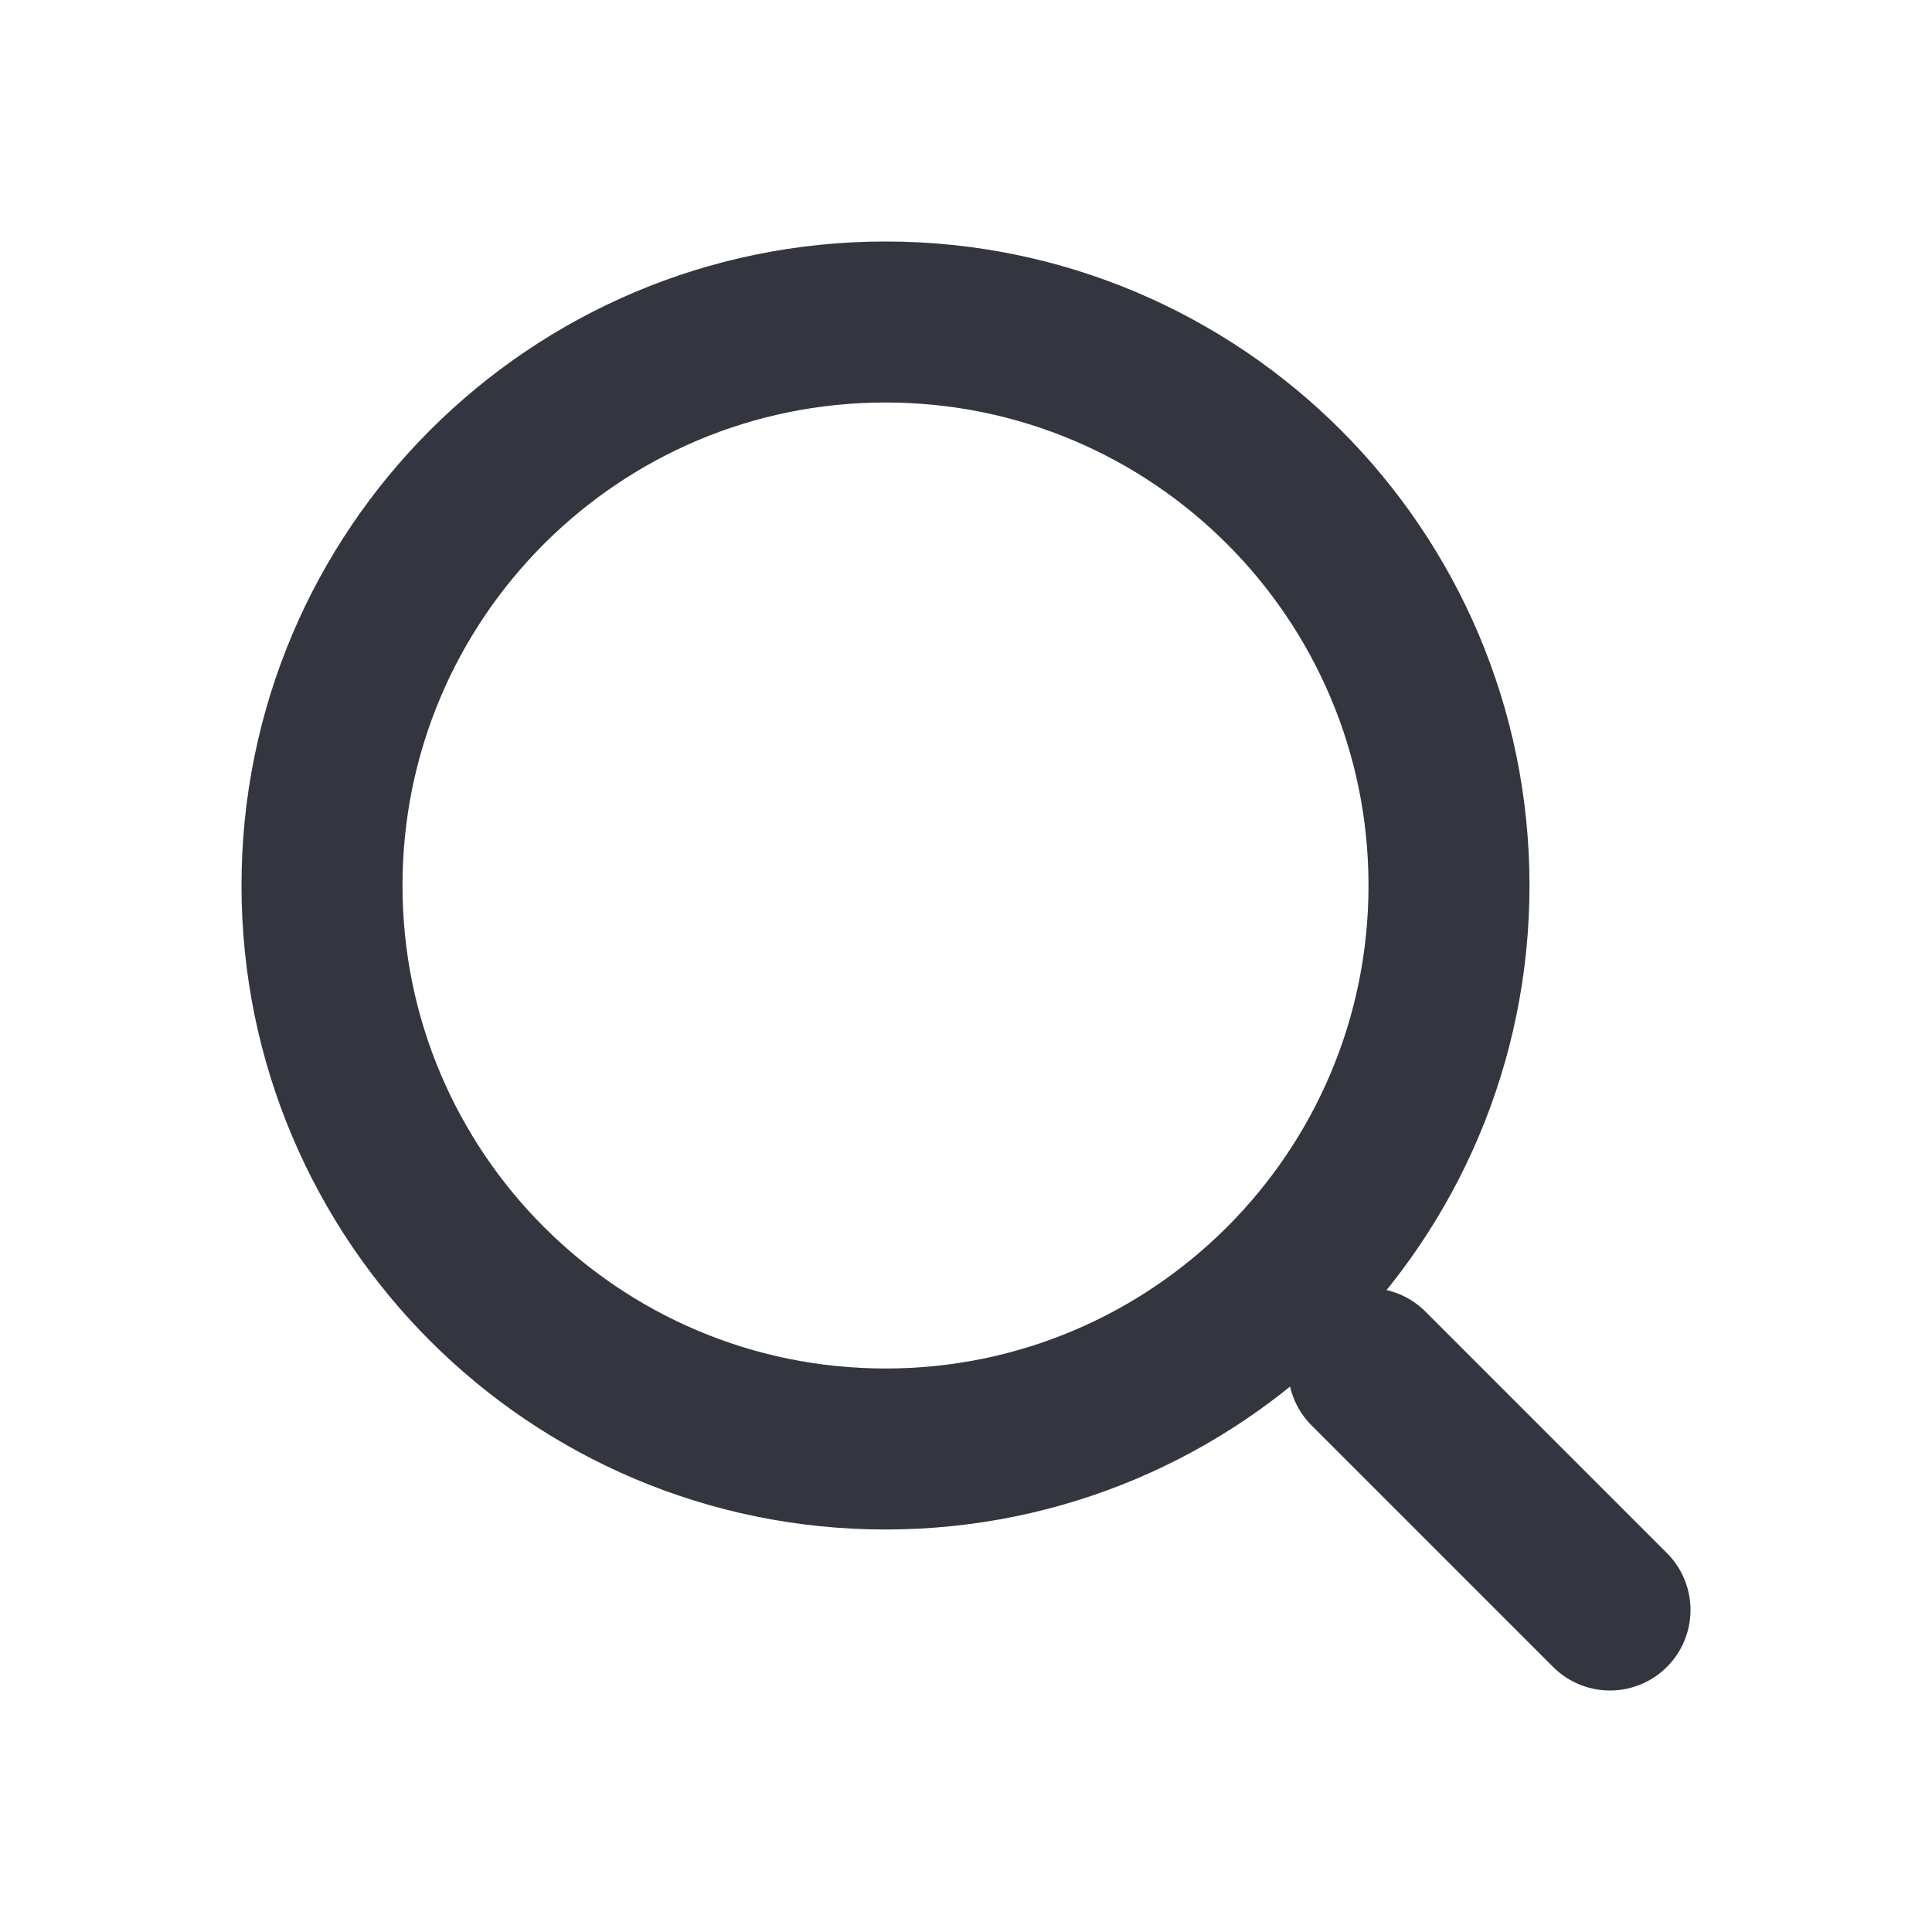
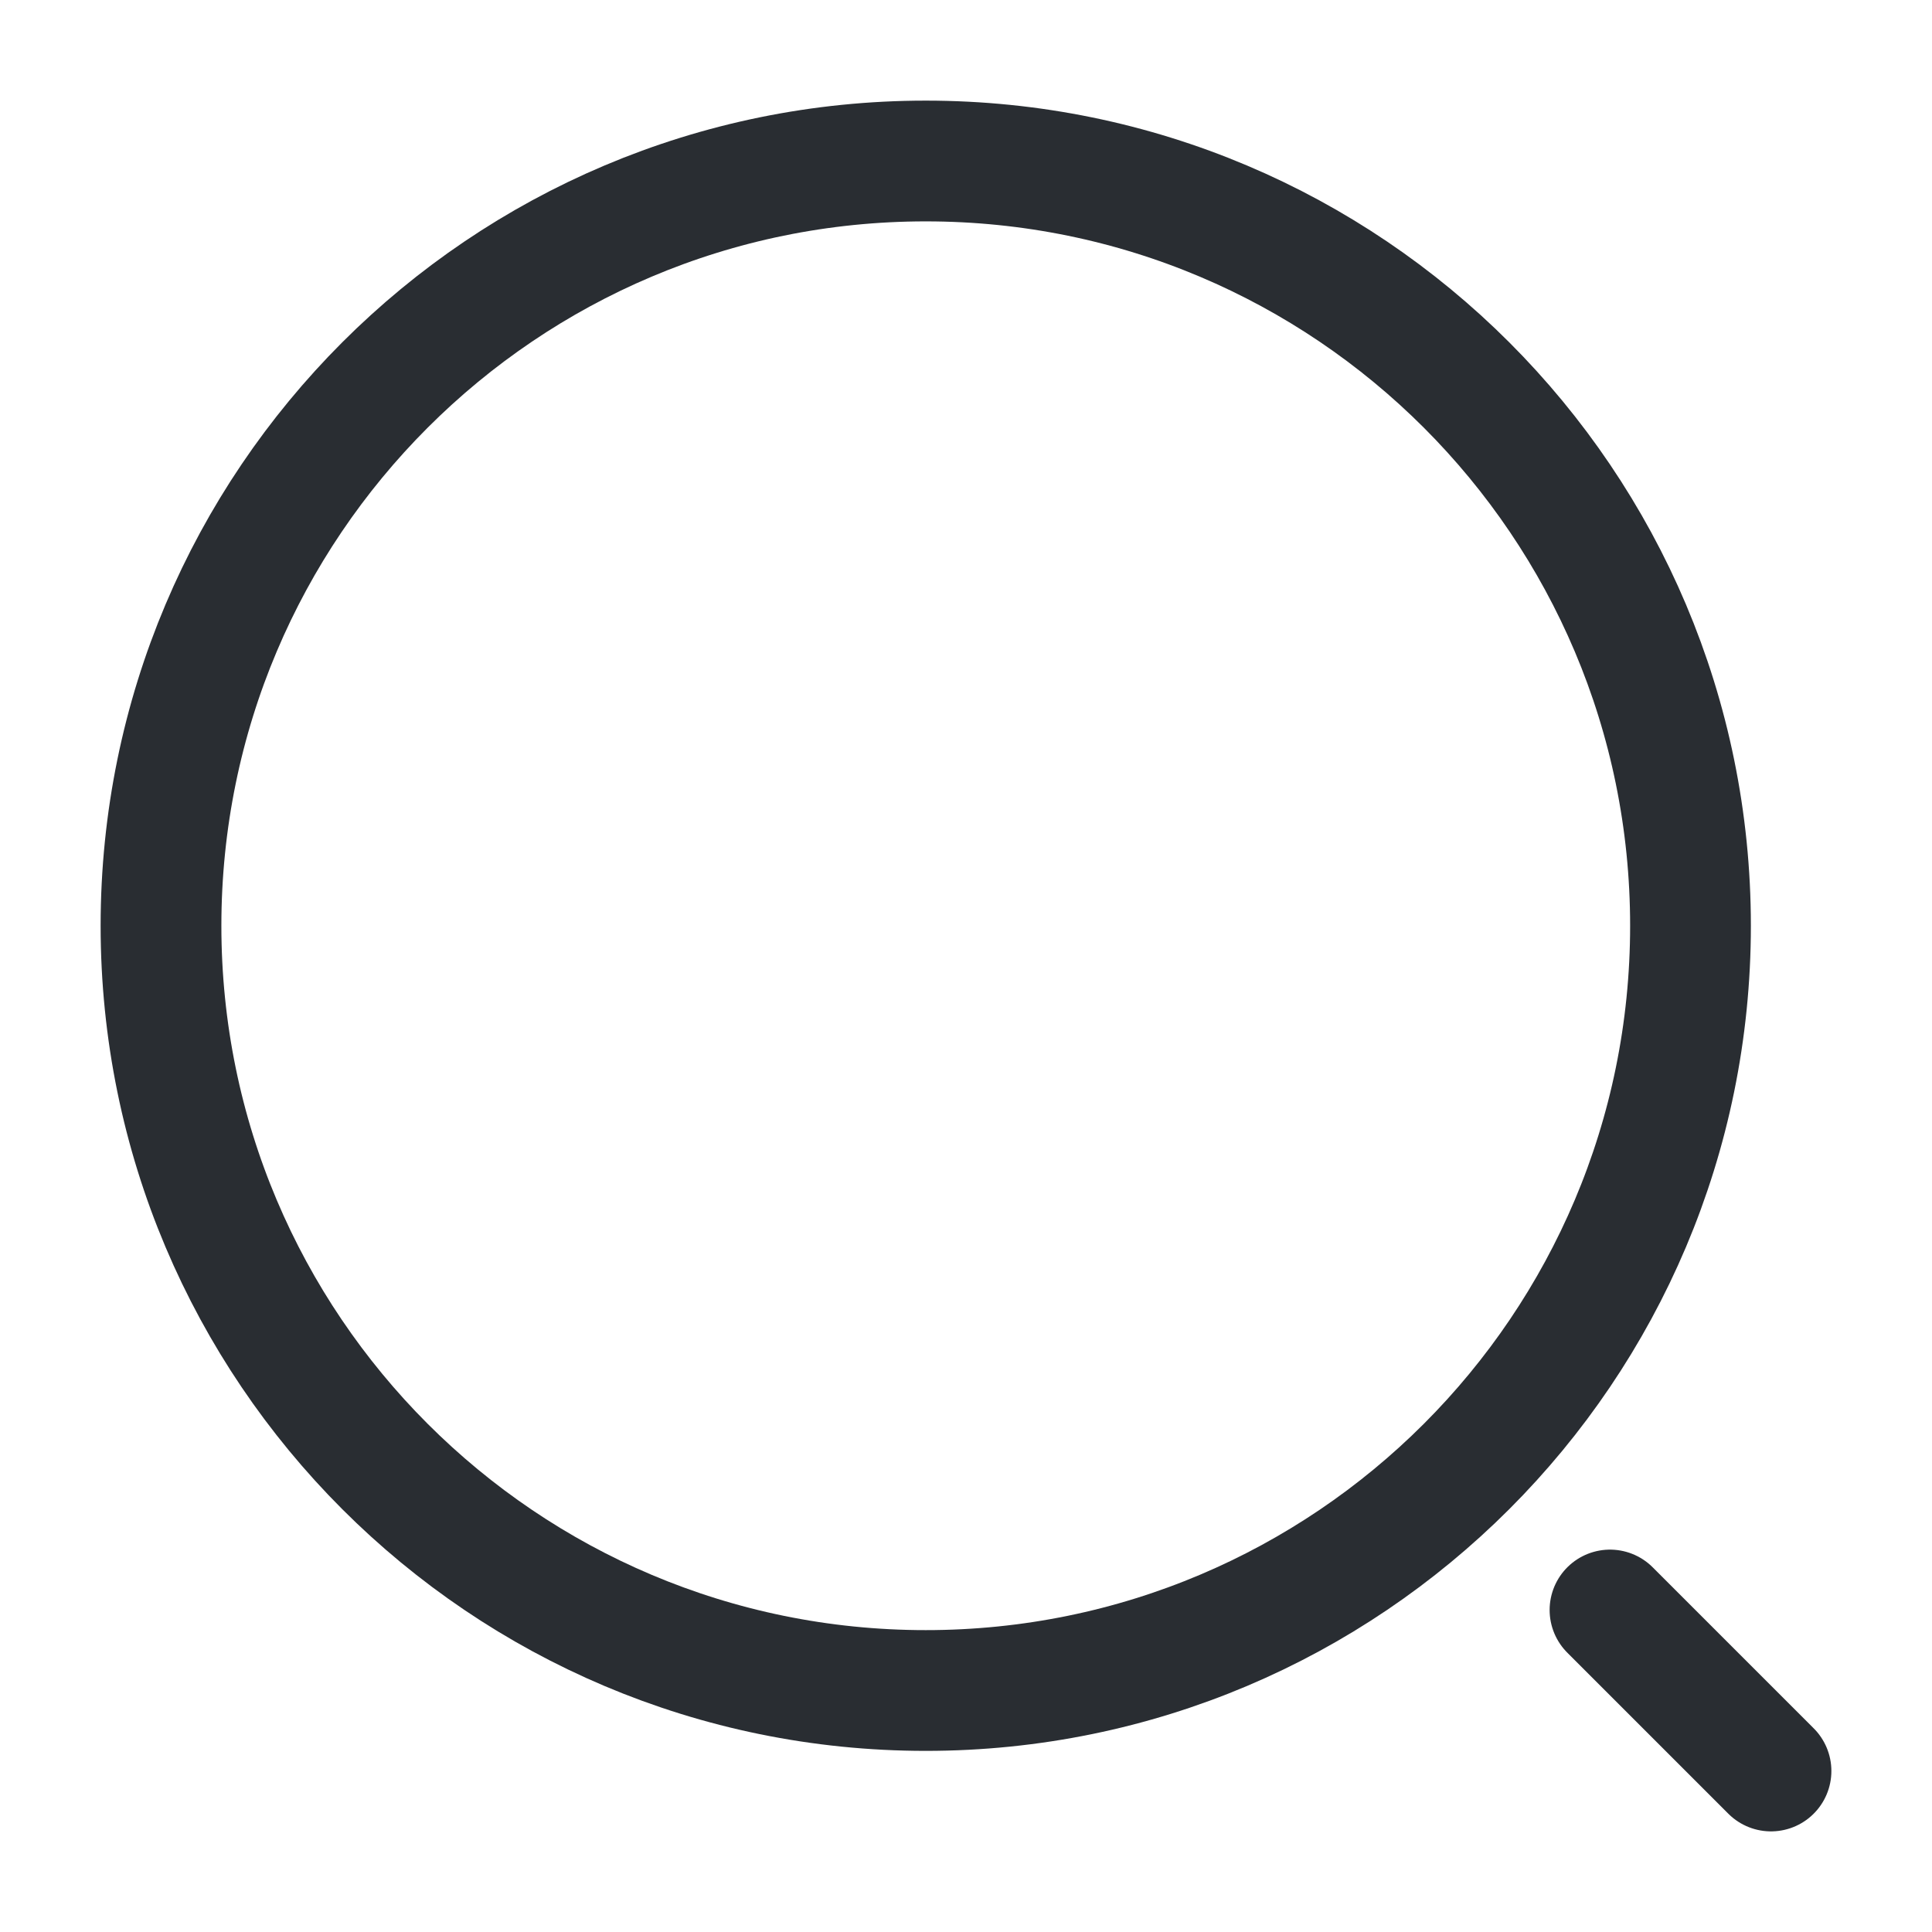
<svg xmlns="http://www.w3.org/2000/svg" width="24" height="24" viewBox="0 0 24 24" fill="none">
-   <circle cx="11" cy="11" r="7" stroke="#33363F" stroke-width="2" />
-   <path d="M20 20L17 17" stroke="#33363F" stroke-width="2" stroke-linecap="round" />
+   <path d="M11.5 21C16.747 21 21 16.747 21 11.5C21 6.253 16.747 2 11.5 2C6.253 2 2 6.253 2 11.5C2 16.747 6.253 21 11.5 21Z" stroke="#292D32" stroke-width="1.5" stroke-linecap="round" stroke-linejoin="round" />
+   <path d="M22 22L20 20" stroke="#292D32" stroke-width="1.5" stroke-linecap="round" stroke-linejoin="round" />
</svg>
